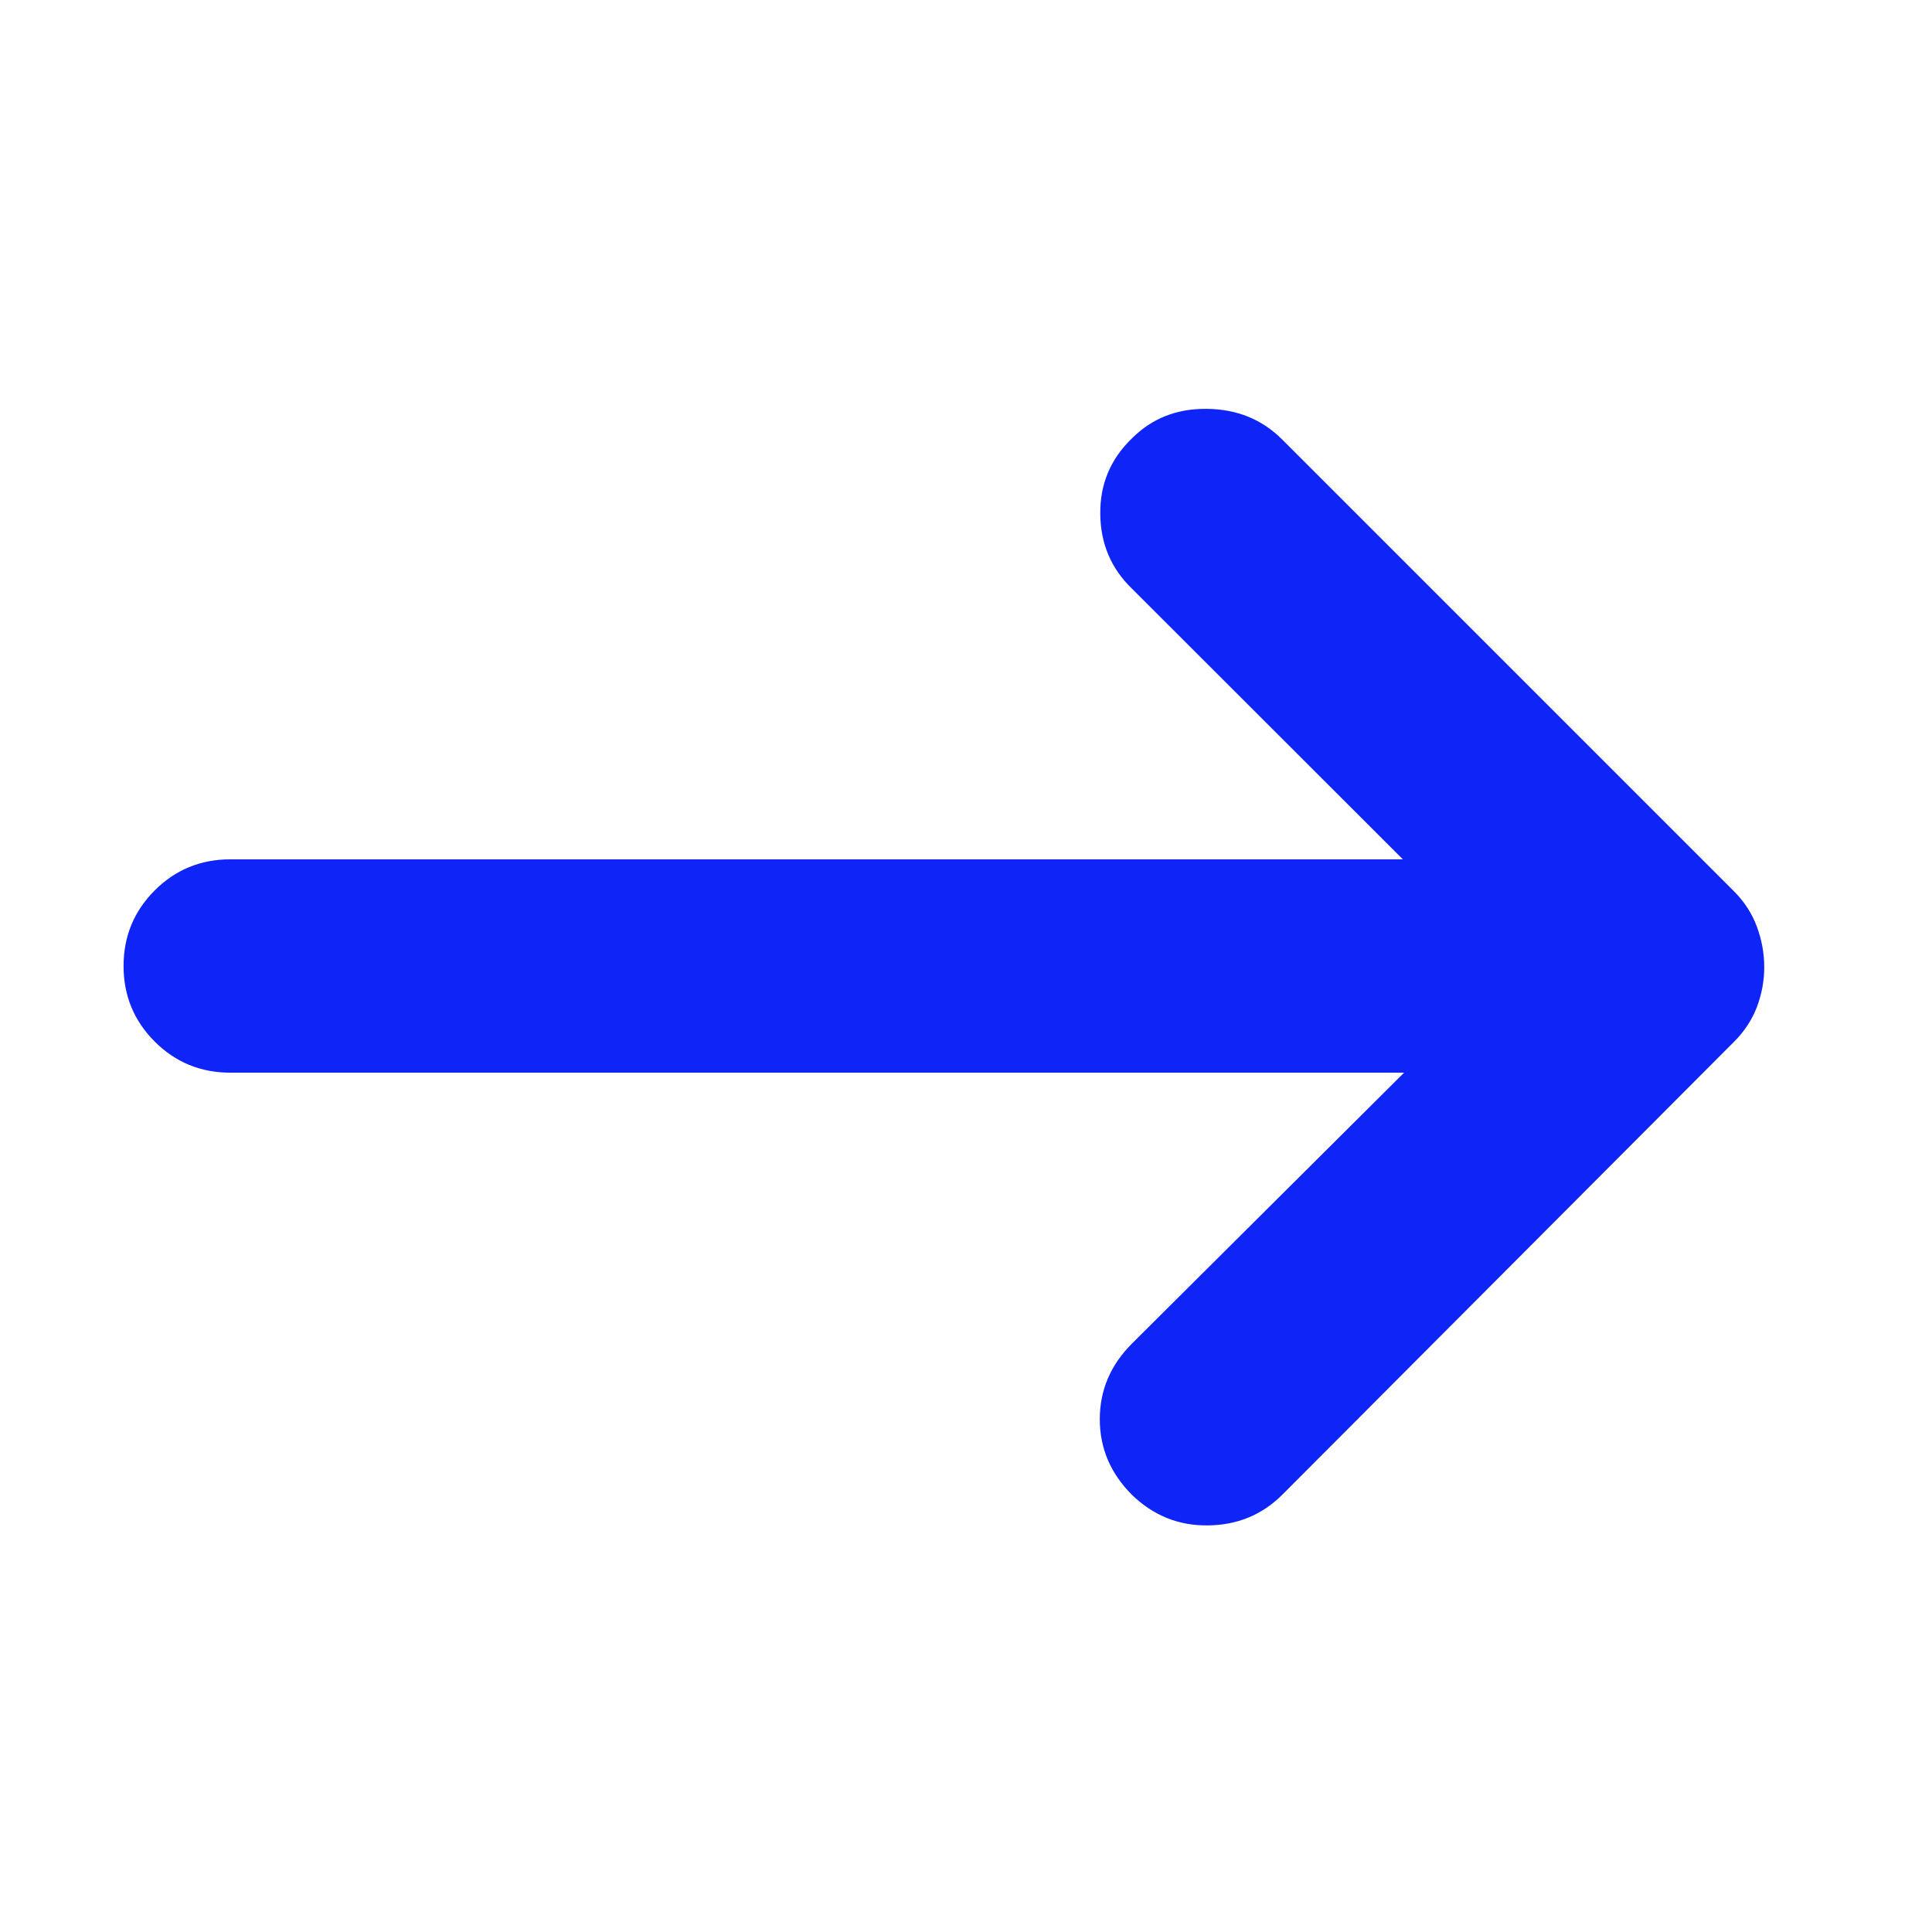
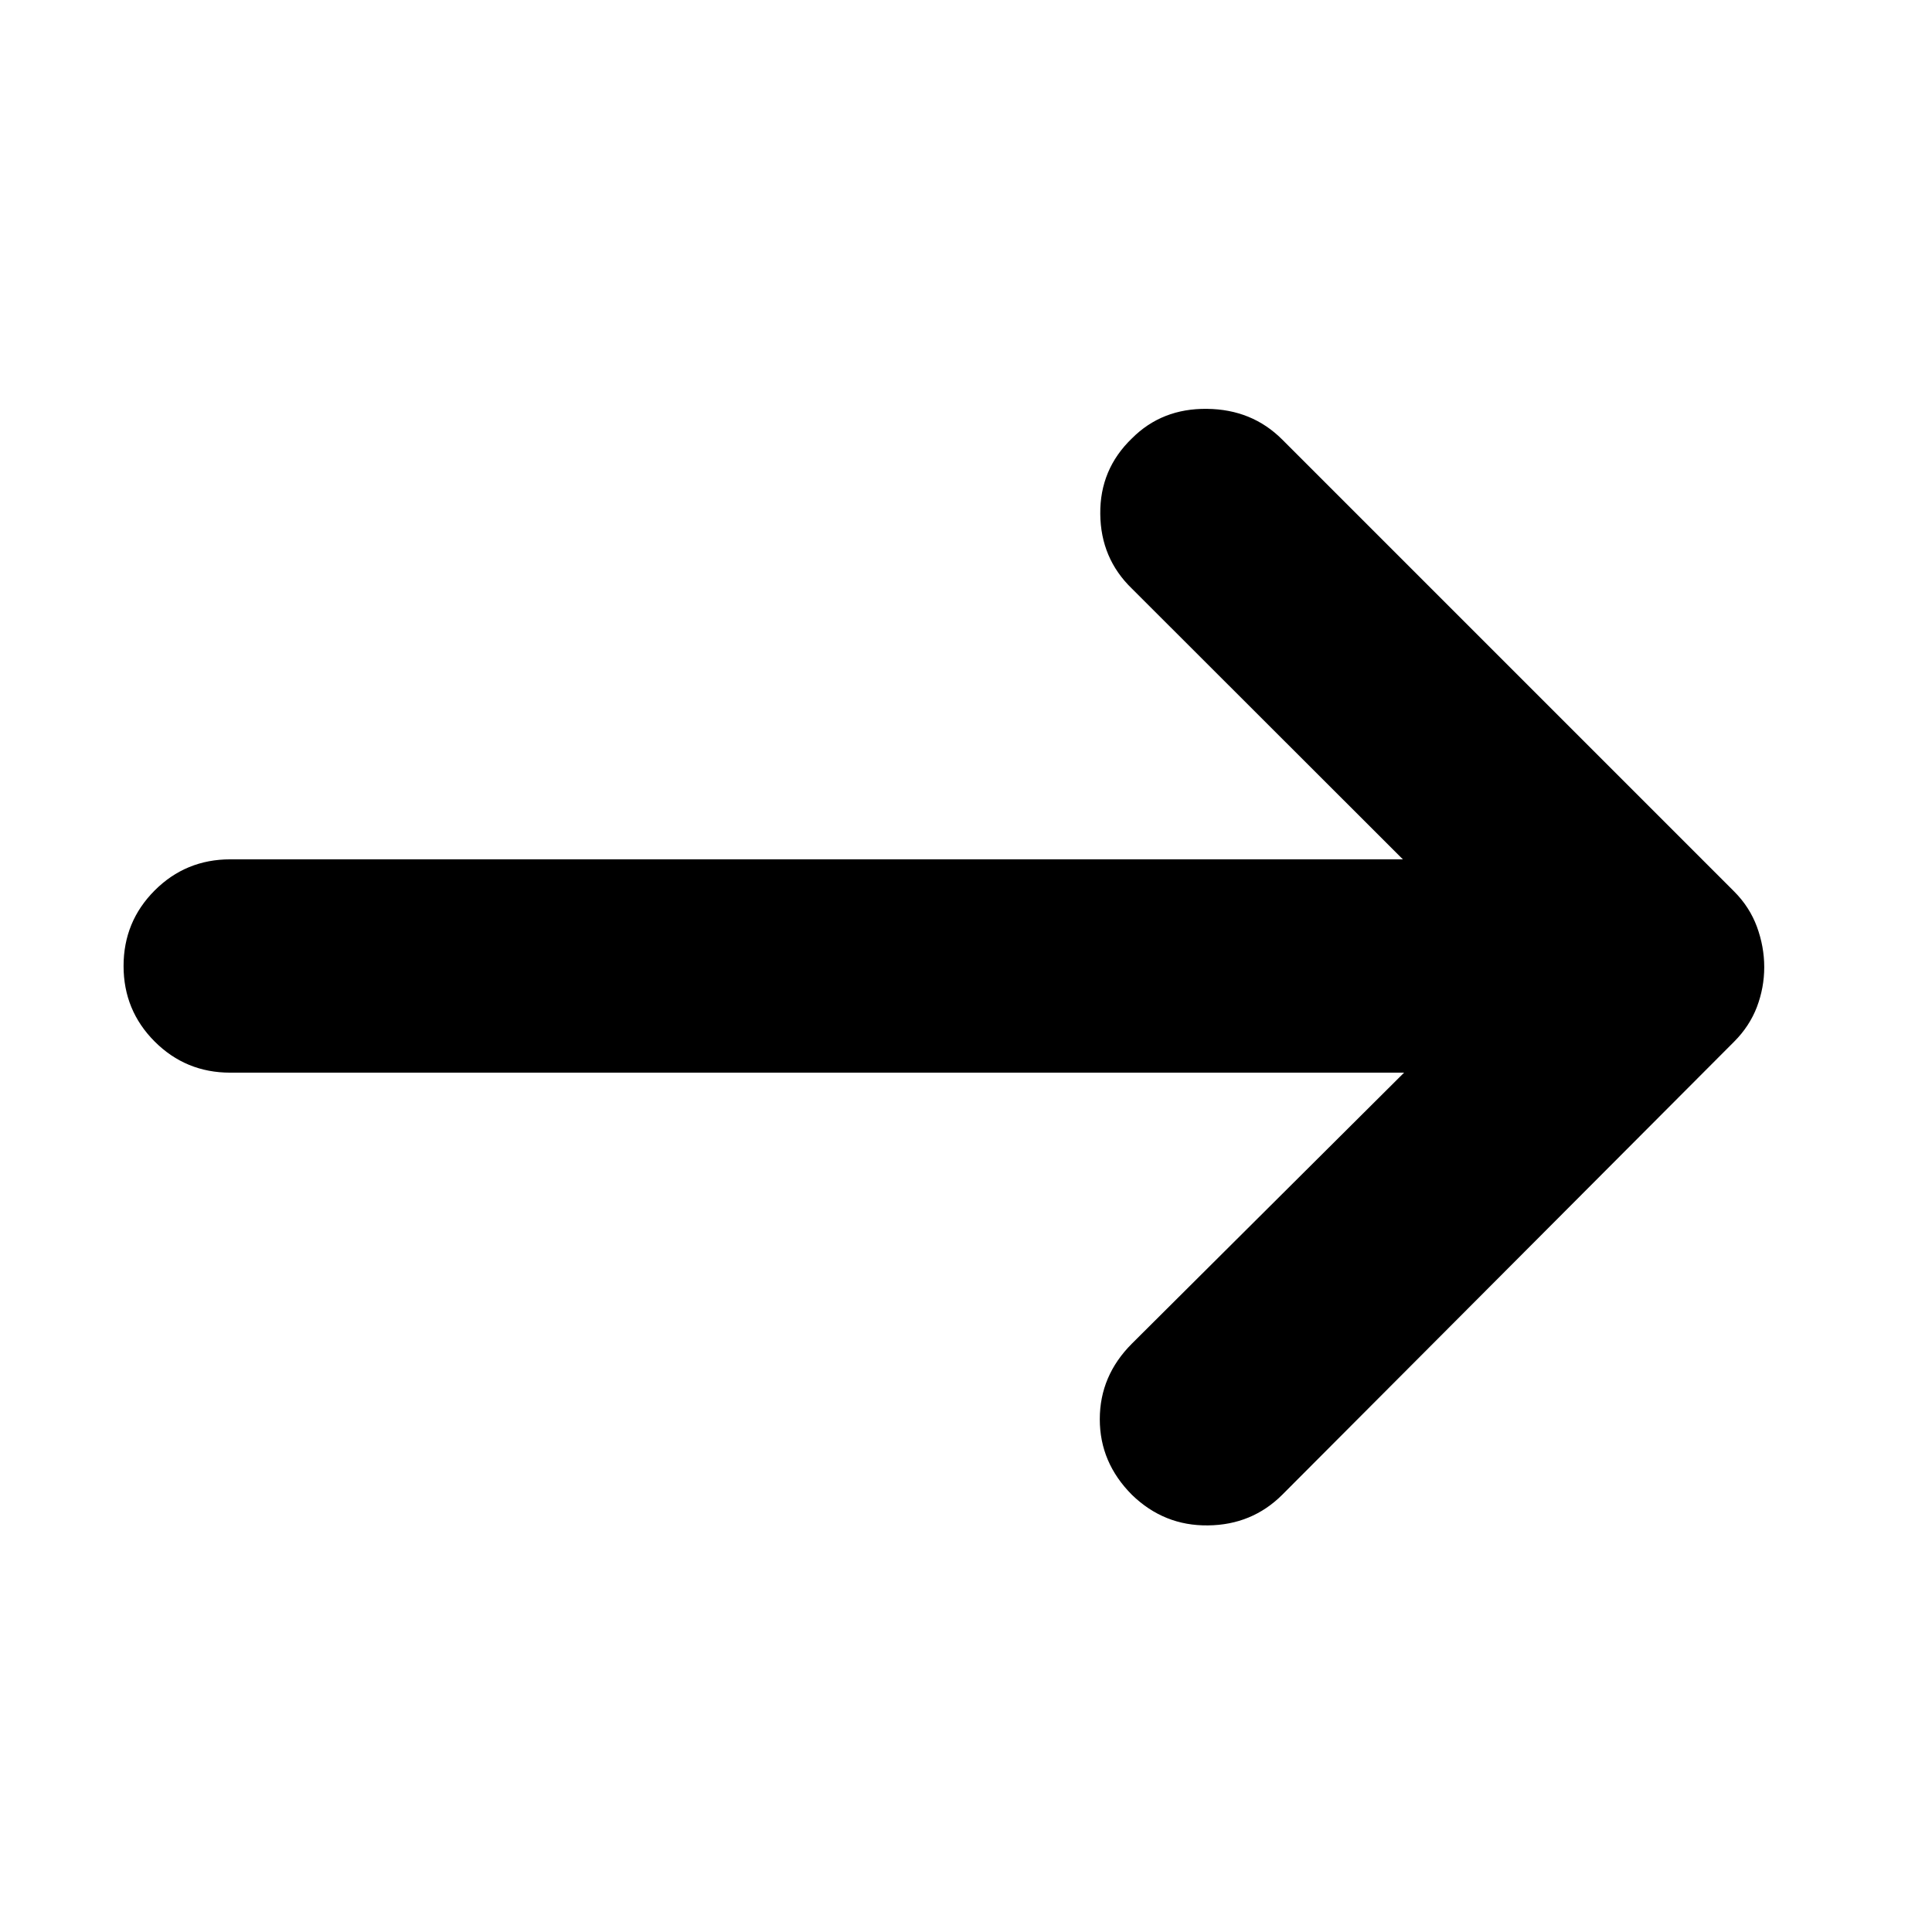
- <svg xmlns="http://www.w3.org/2000/svg" width="24" height="24" viewBox="0 0 24 24" fill="none">
+ <svg xmlns="http://www.w3.org/2000/svg" width="24" height="24" viewBox="0 0 24 24">
  <mask id="mask0_428_29282" style="mask-type:alpha" maskUnits="userSpaceOnUse" x="0" y="0" width="24" height="24">
    <rect width="24" height="24" fill="#D9D9D9" />
  </mask>
  <g mask="url(#mask0_428_29282)">
-     <path d="M17.442 13.325H2.86C2.492 13.325 2.179 13.196 1.922 12.939C1.664 12.681 1.535 12.368 1.535 12C1.535 11.632 1.664 11.319 1.922 11.061C2.179 10.804 2.492 10.675 2.86 10.675H17.427L14.061 7.312C13.803 7.063 13.671 6.753 13.668 6.384C13.664 6.015 13.795 5.702 14.061 5.446C14.31 5.196 14.622 5.074 14.994 5.079C15.367 5.083 15.678 5.21 15.928 5.46L21.542 11.074C21.67 11.202 21.764 11.348 21.825 11.512C21.885 11.676 21.916 11.843 21.916 12.014C21.916 12.185 21.885 12.35 21.825 12.509C21.764 12.668 21.67 12.812 21.542 12.94L15.928 18.569C15.678 18.818 15.371 18.945 15.007 18.949C14.642 18.954 14.327 18.827 14.061 18.569C13.795 18.302 13.662 17.99 13.662 17.63C13.662 17.27 13.795 16.957 14.061 16.691L17.442 13.325Z" fill="#0F24F7" />
+     <path d="M17.442 13.325H2.86C2.492 13.325 2.179 13.196 1.922 12.939C1.664 12.681 1.535 12.368 1.535 12C1.535 11.632 1.664 11.319 1.922 11.061C2.179 10.804 2.492 10.675 2.86 10.675H17.427L14.061 7.312C13.803 7.063 13.671 6.753 13.668 6.384C13.664 6.015 13.795 5.702 14.061 5.446C14.31 5.196 14.622 5.074 14.994 5.079C15.367 5.083 15.678 5.21 15.928 5.46L21.542 11.074C21.67 11.202 21.764 11.348 21.825 11.512C21.885 11.676 21.916 11.843 21.916 12.014C21.916 12.185 21.885 12.35 21.825 12.509C21.764 12.668 21.67 12.812 21.542 12.94L15.928 18.569C15.678 18.818 15.371 18.945 15.007 18.949C14.642 18.954 14.327 18.827 14.061 18.569C13.795 18.302 13.662 17.99 13.662 17.63C13.662 17.27 13.795 16.957 14.061 16.691L17.442 13.325Z" />
  </g>
</svg>
